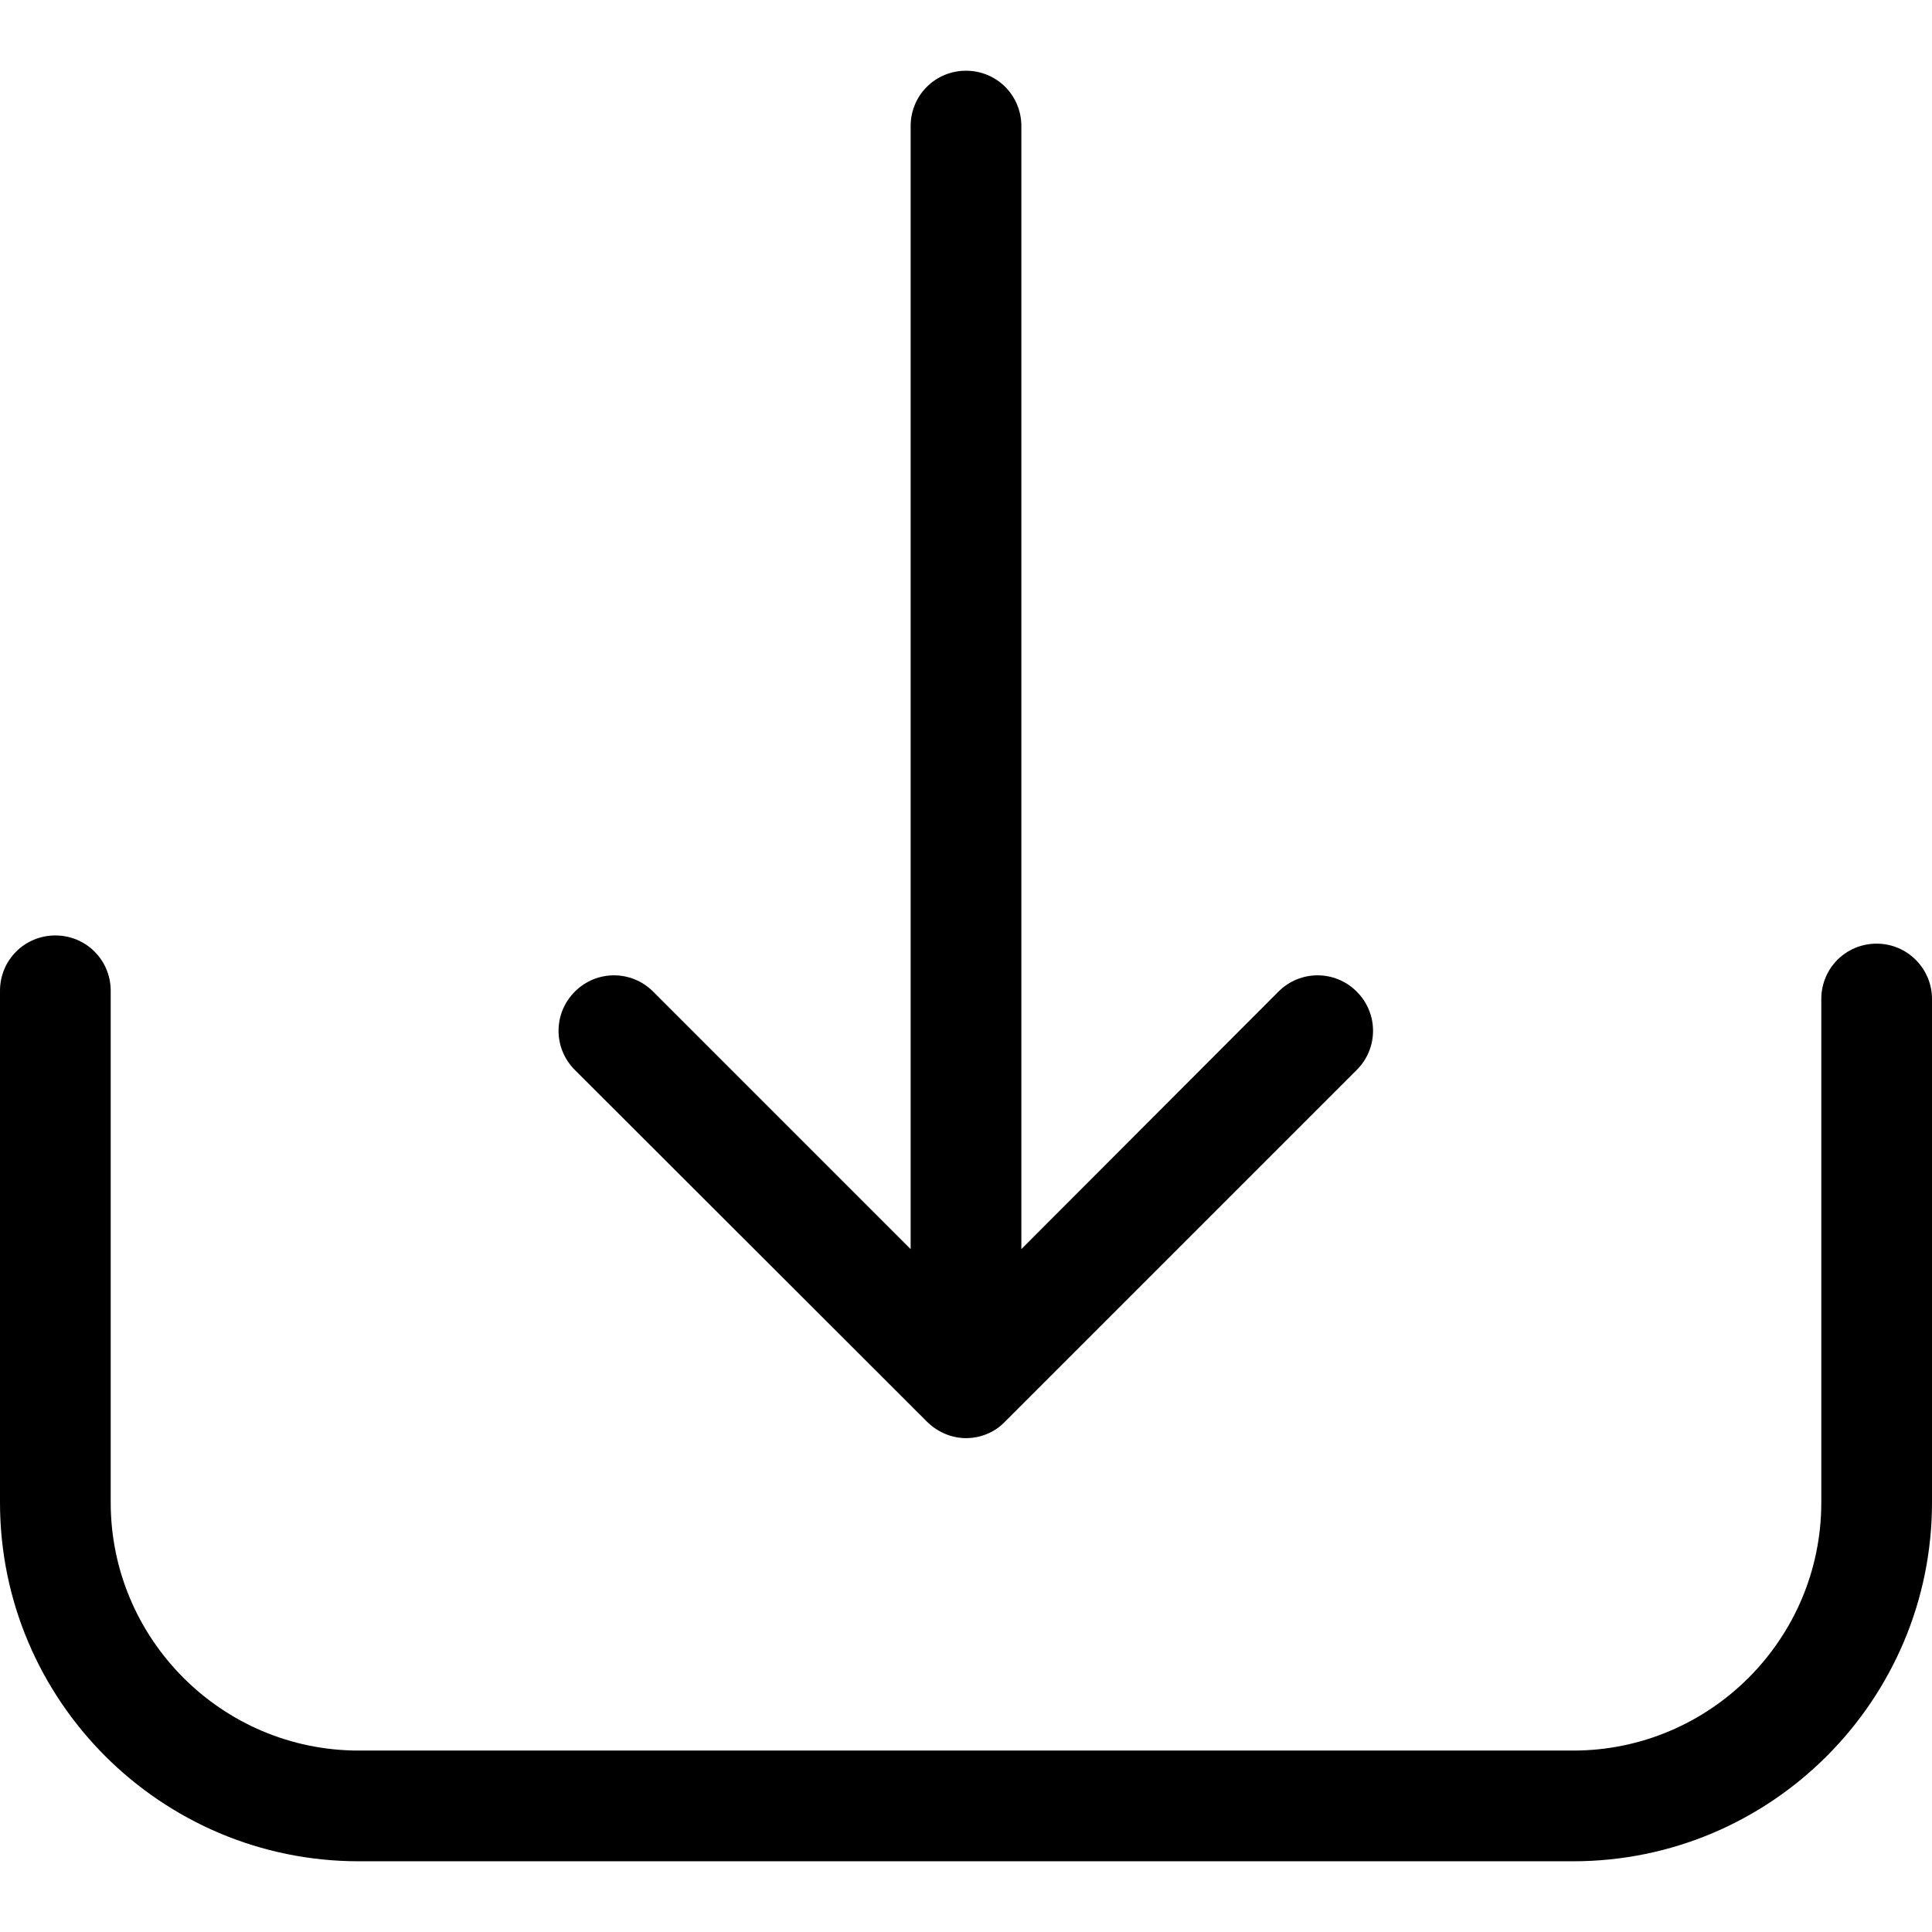
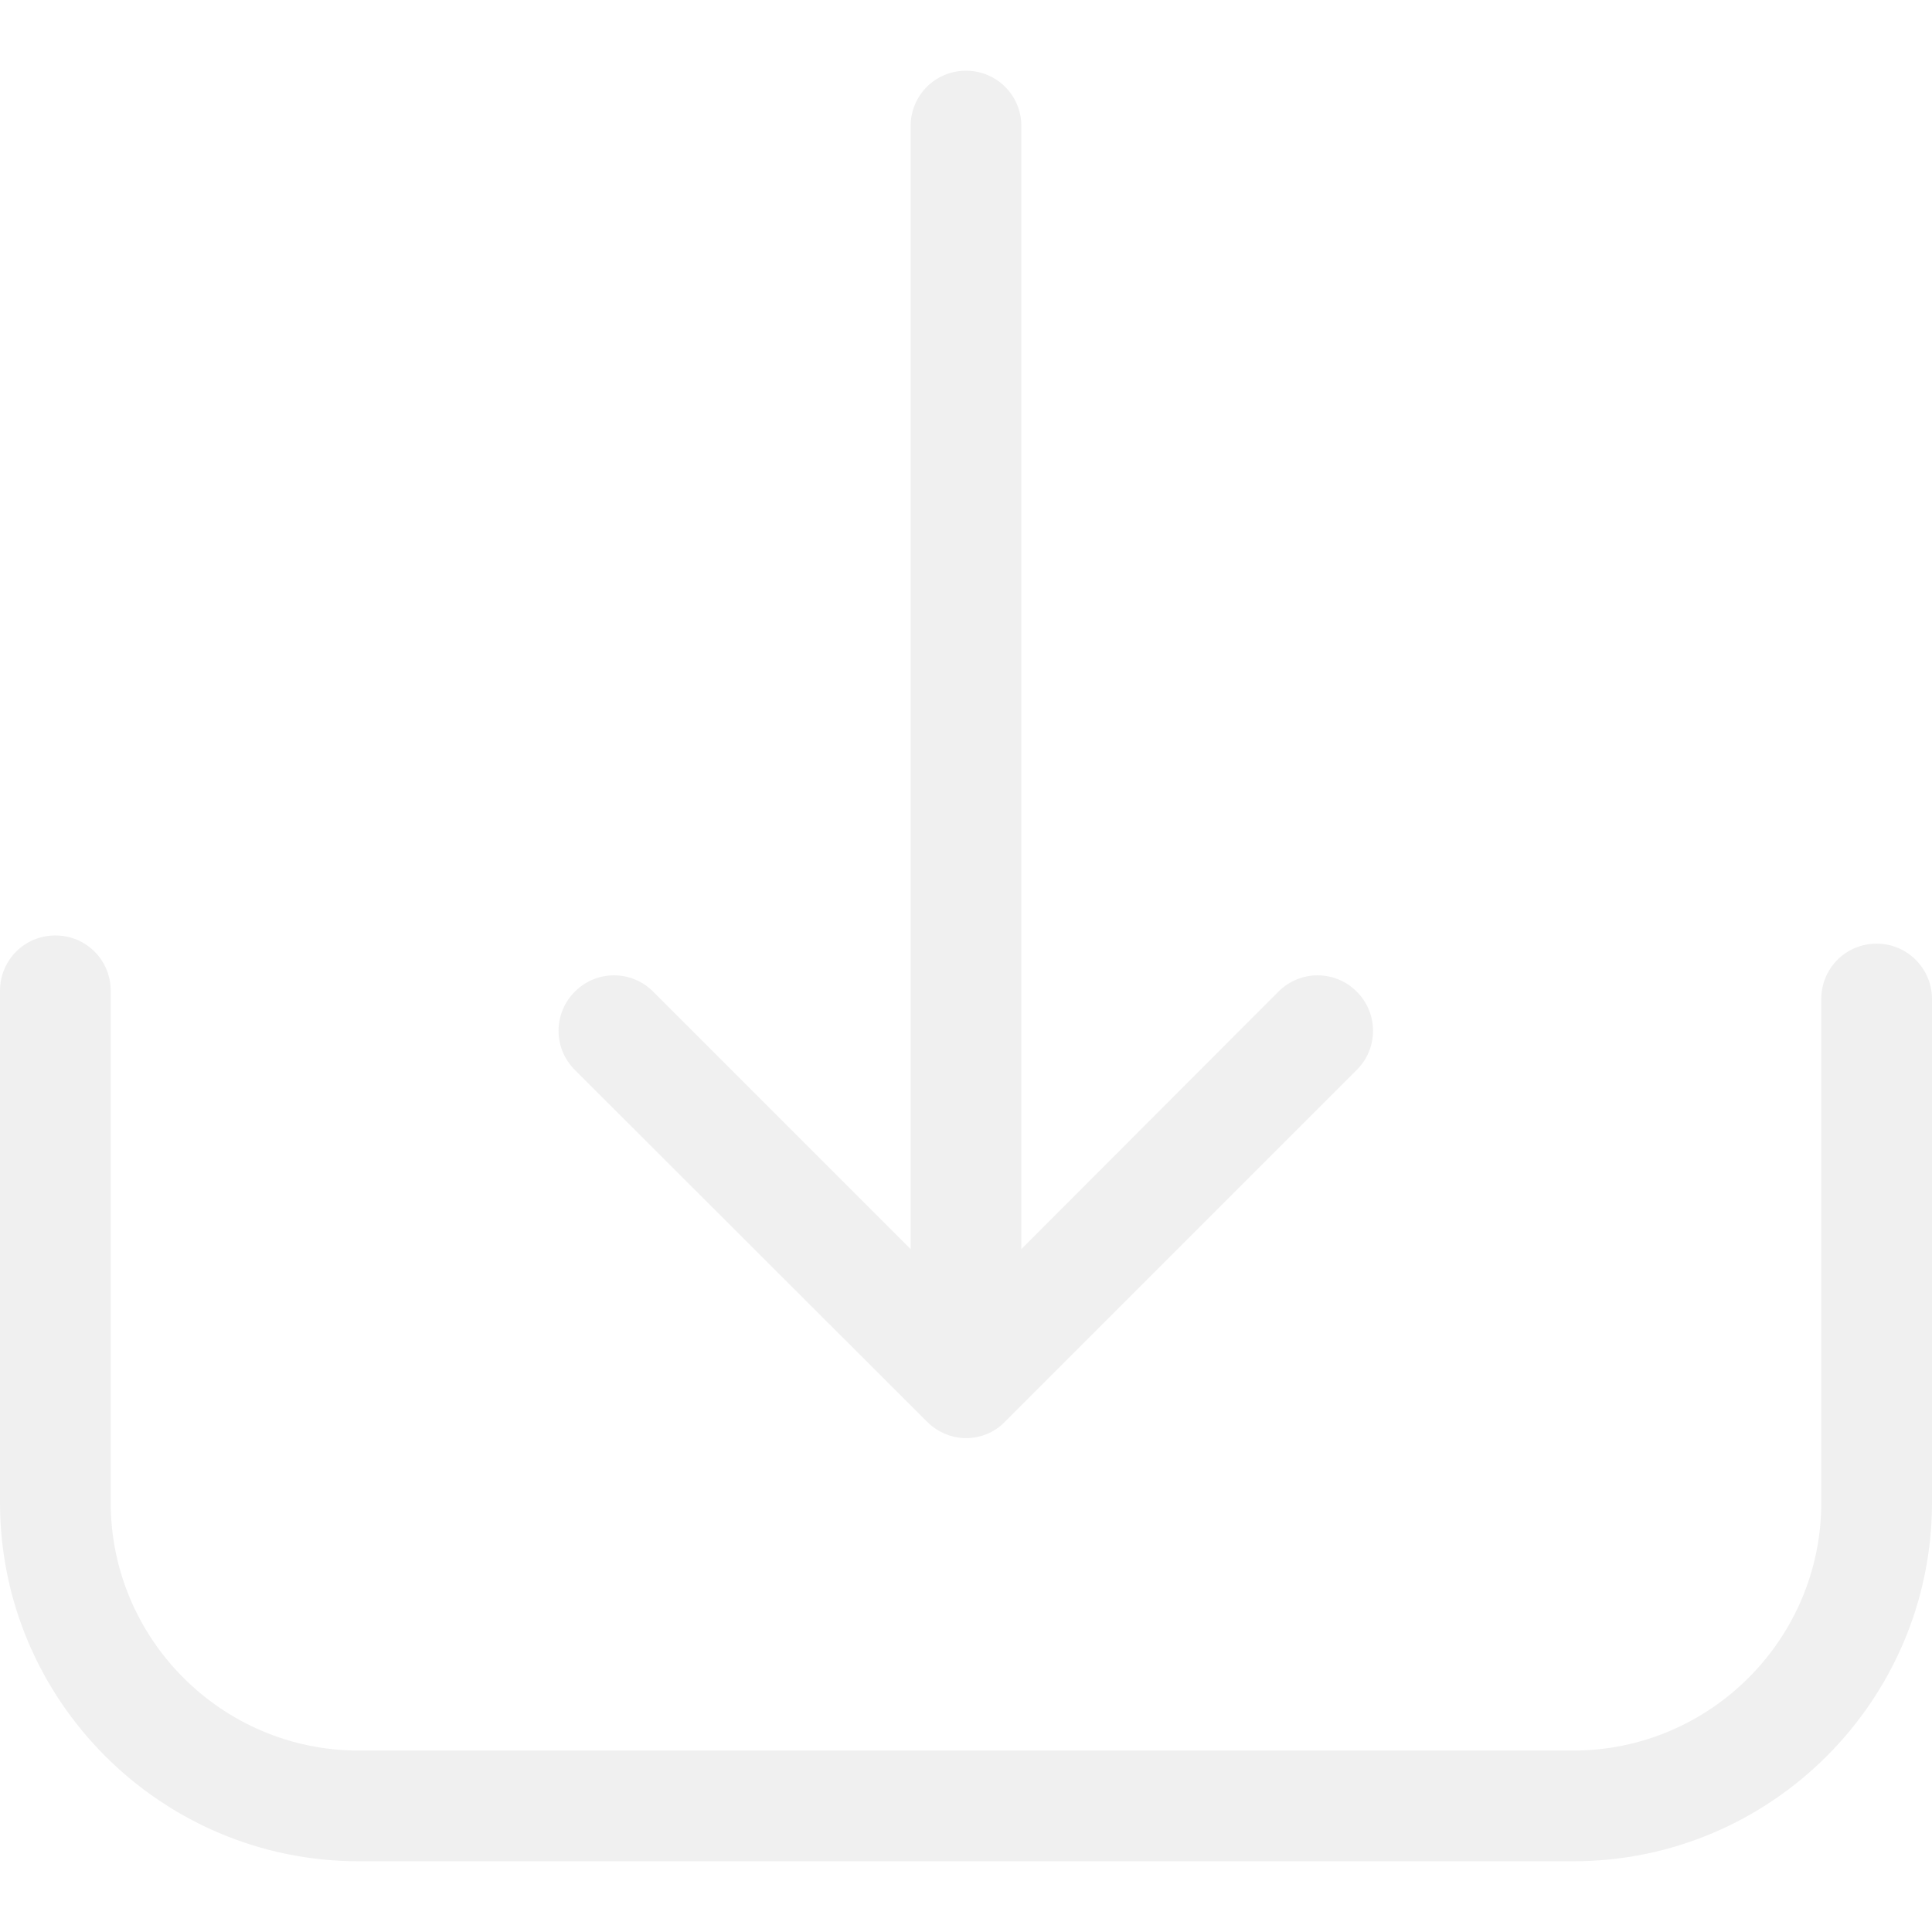
- <svg xmlns="http://www.w3.org/2000/svg" fill="#000000" height="800px" width="800px" version="1.1" id="Capa_1" viewBox="0 0 471.2 471.2" xml:space="preserve">
+ <svg xmlns="http://www.w3.org/2000/svg" fill="#F0F0F0" height="800px" width="800px" version="1.1" id="Capa_1" viewBox="0 0 471.2 471.2" xml:space="preserve">
  <g>
    <g>
      <path d="M457.7,230.15c-7.5,0-13.5,6-13.5,13.5v122.8c0,33.4-27.2,60.5-60.5,60.5H87.5c-33.4,0-60.5-27.2-60.5-60.5v-124.8    c0-7.5-6-13.5-13.5-13.5s-13.5,6-13.5,13.5v124.8c0,48.3,39.3,87.5,87.5,87.5h296.2c48.3,0,87.5-39.3,87.5-87.5v-122.8    C471.2,236.25,465.2,230.15,457.7,230.15z" />
      <path d="M226.1,346.75c2.6,2.6,6.1,4,9.5,4s6.9-1.3,9.5-4l85.8-85.8c5.3-5.3,5.3-13.8,0-19.1c-5.3-5.3-13.8-5.3-19.1,0l-62.7,62.8    V30.75c0-7.5-6-13.5-13.5-13.5s-13.5,6-13.5,13.5v273.9l-62.8-62.8c-5.3-5.3-13.8-5.3-19.1,0c-5.3,5.3-5.3,13.8,0,19.1    L226.1,346.75z" />
    </g>
  </g>
</svg>
